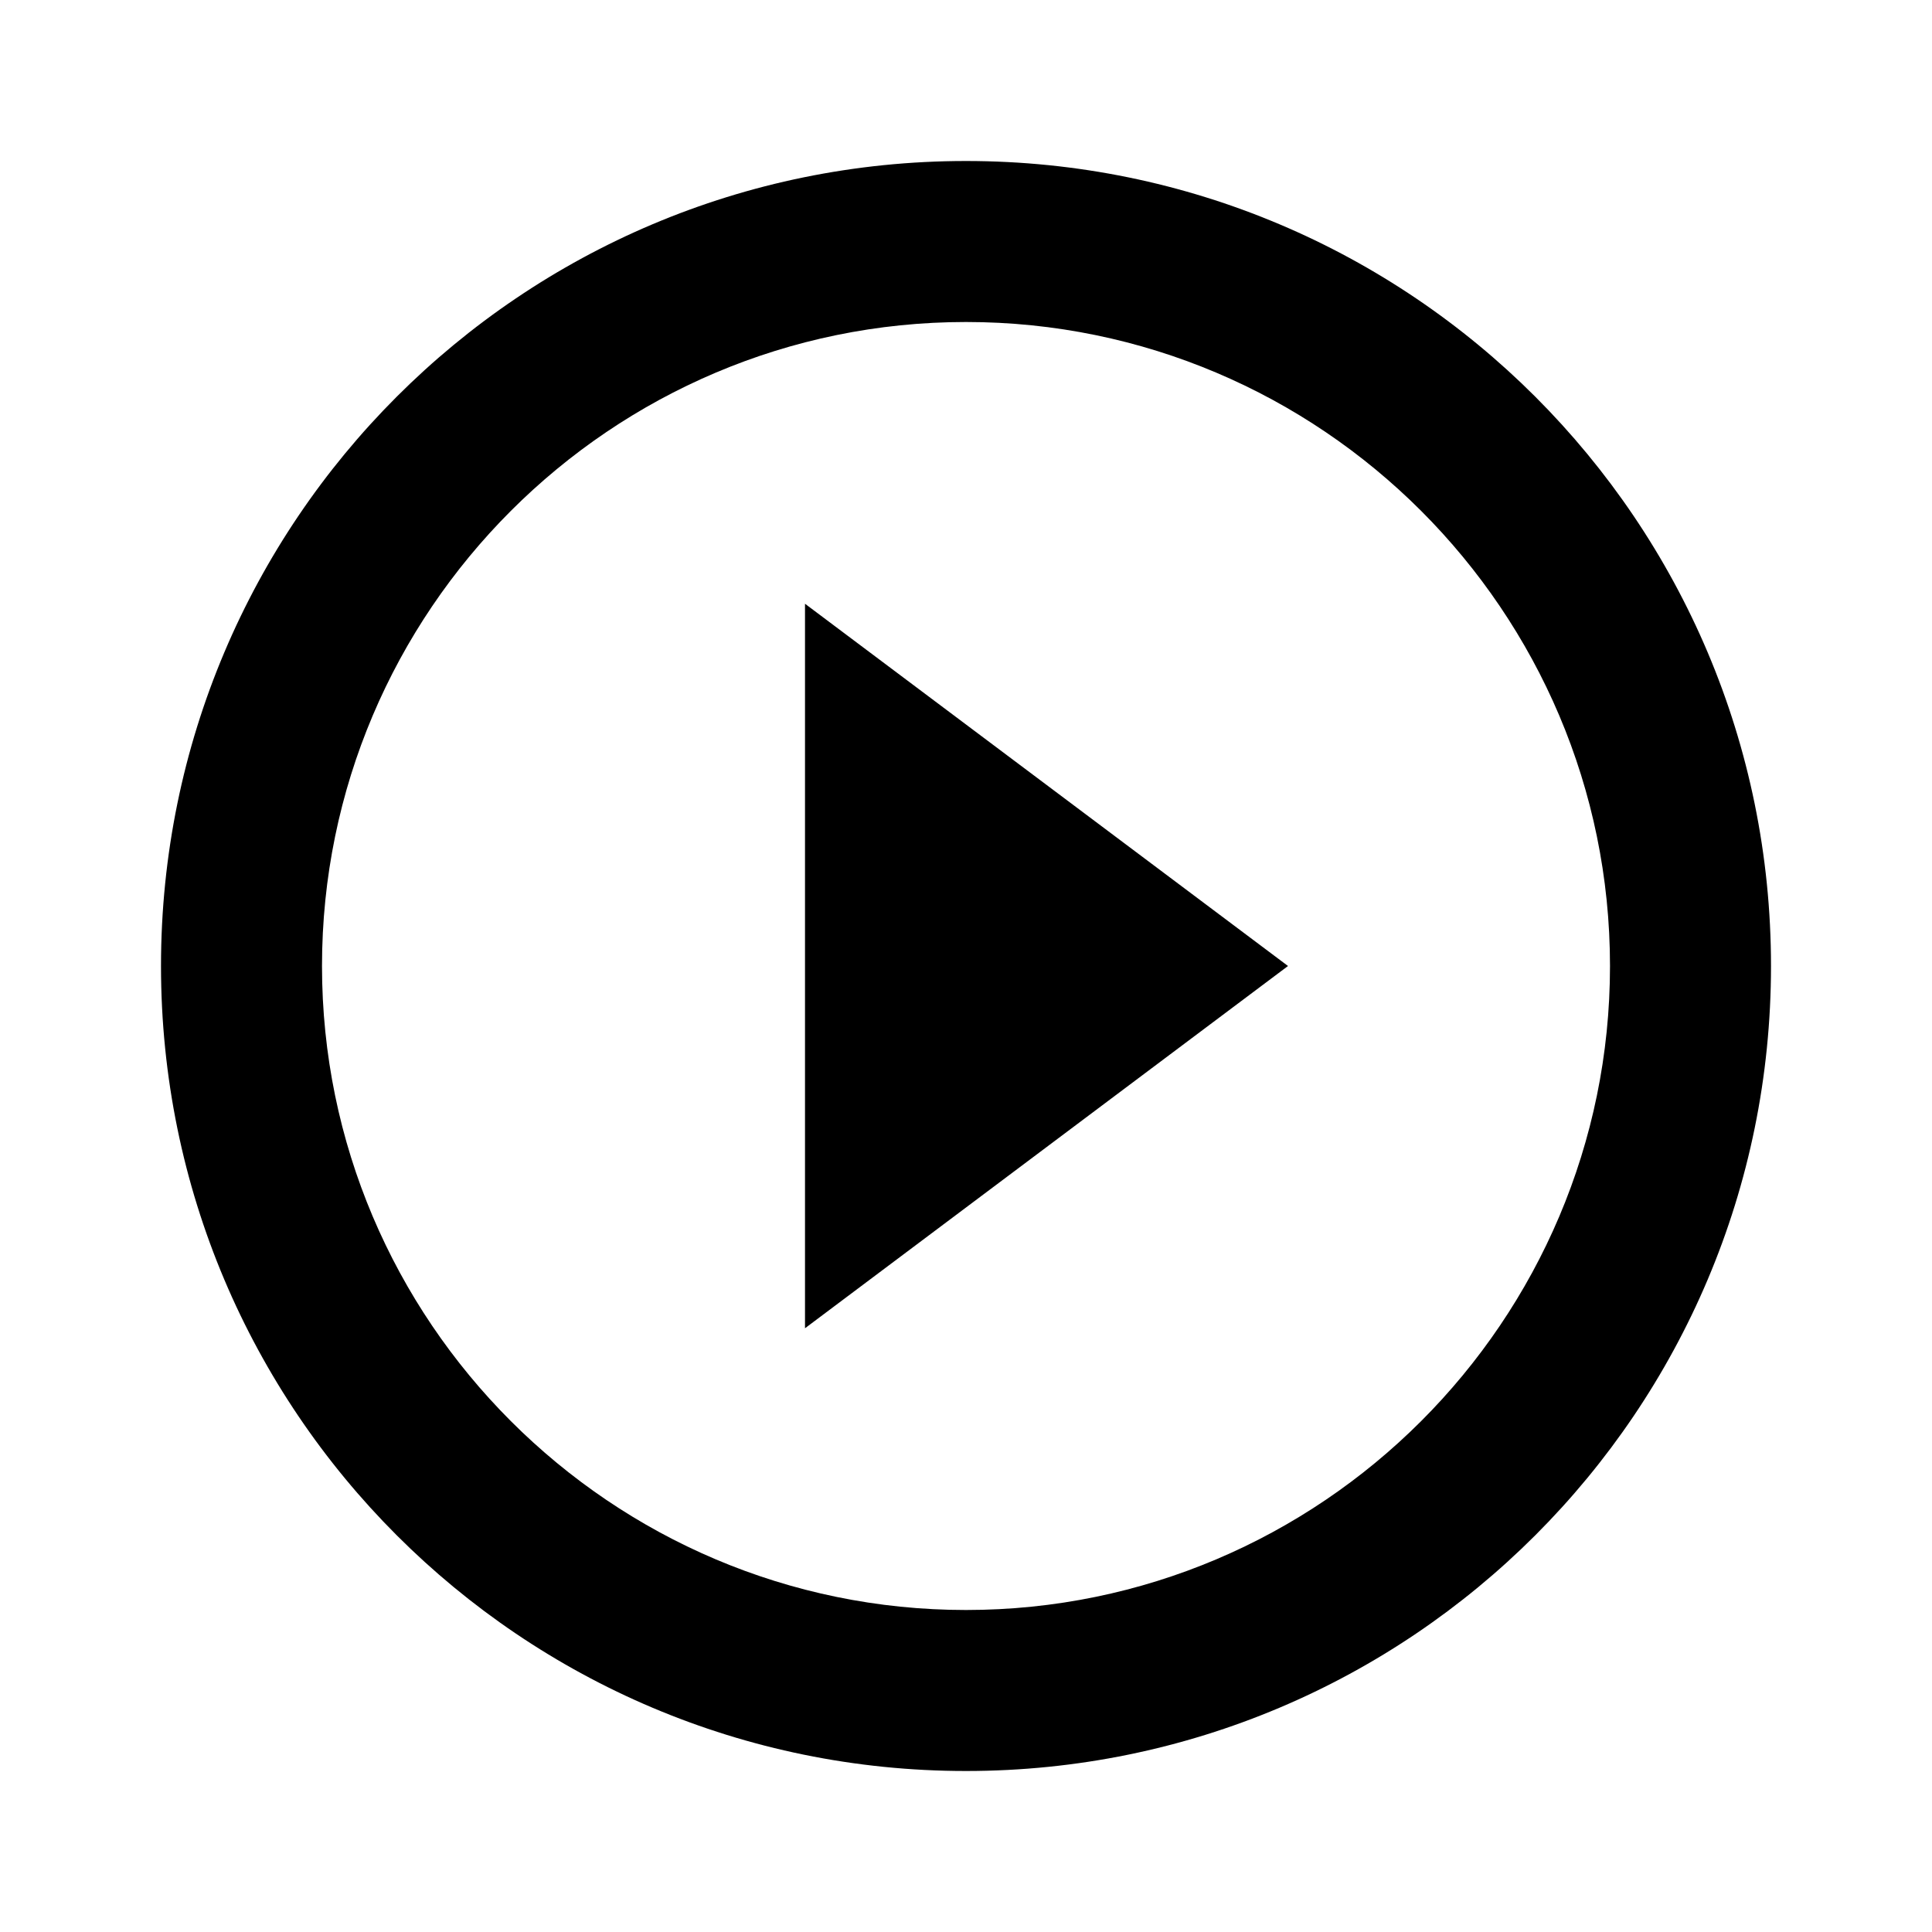
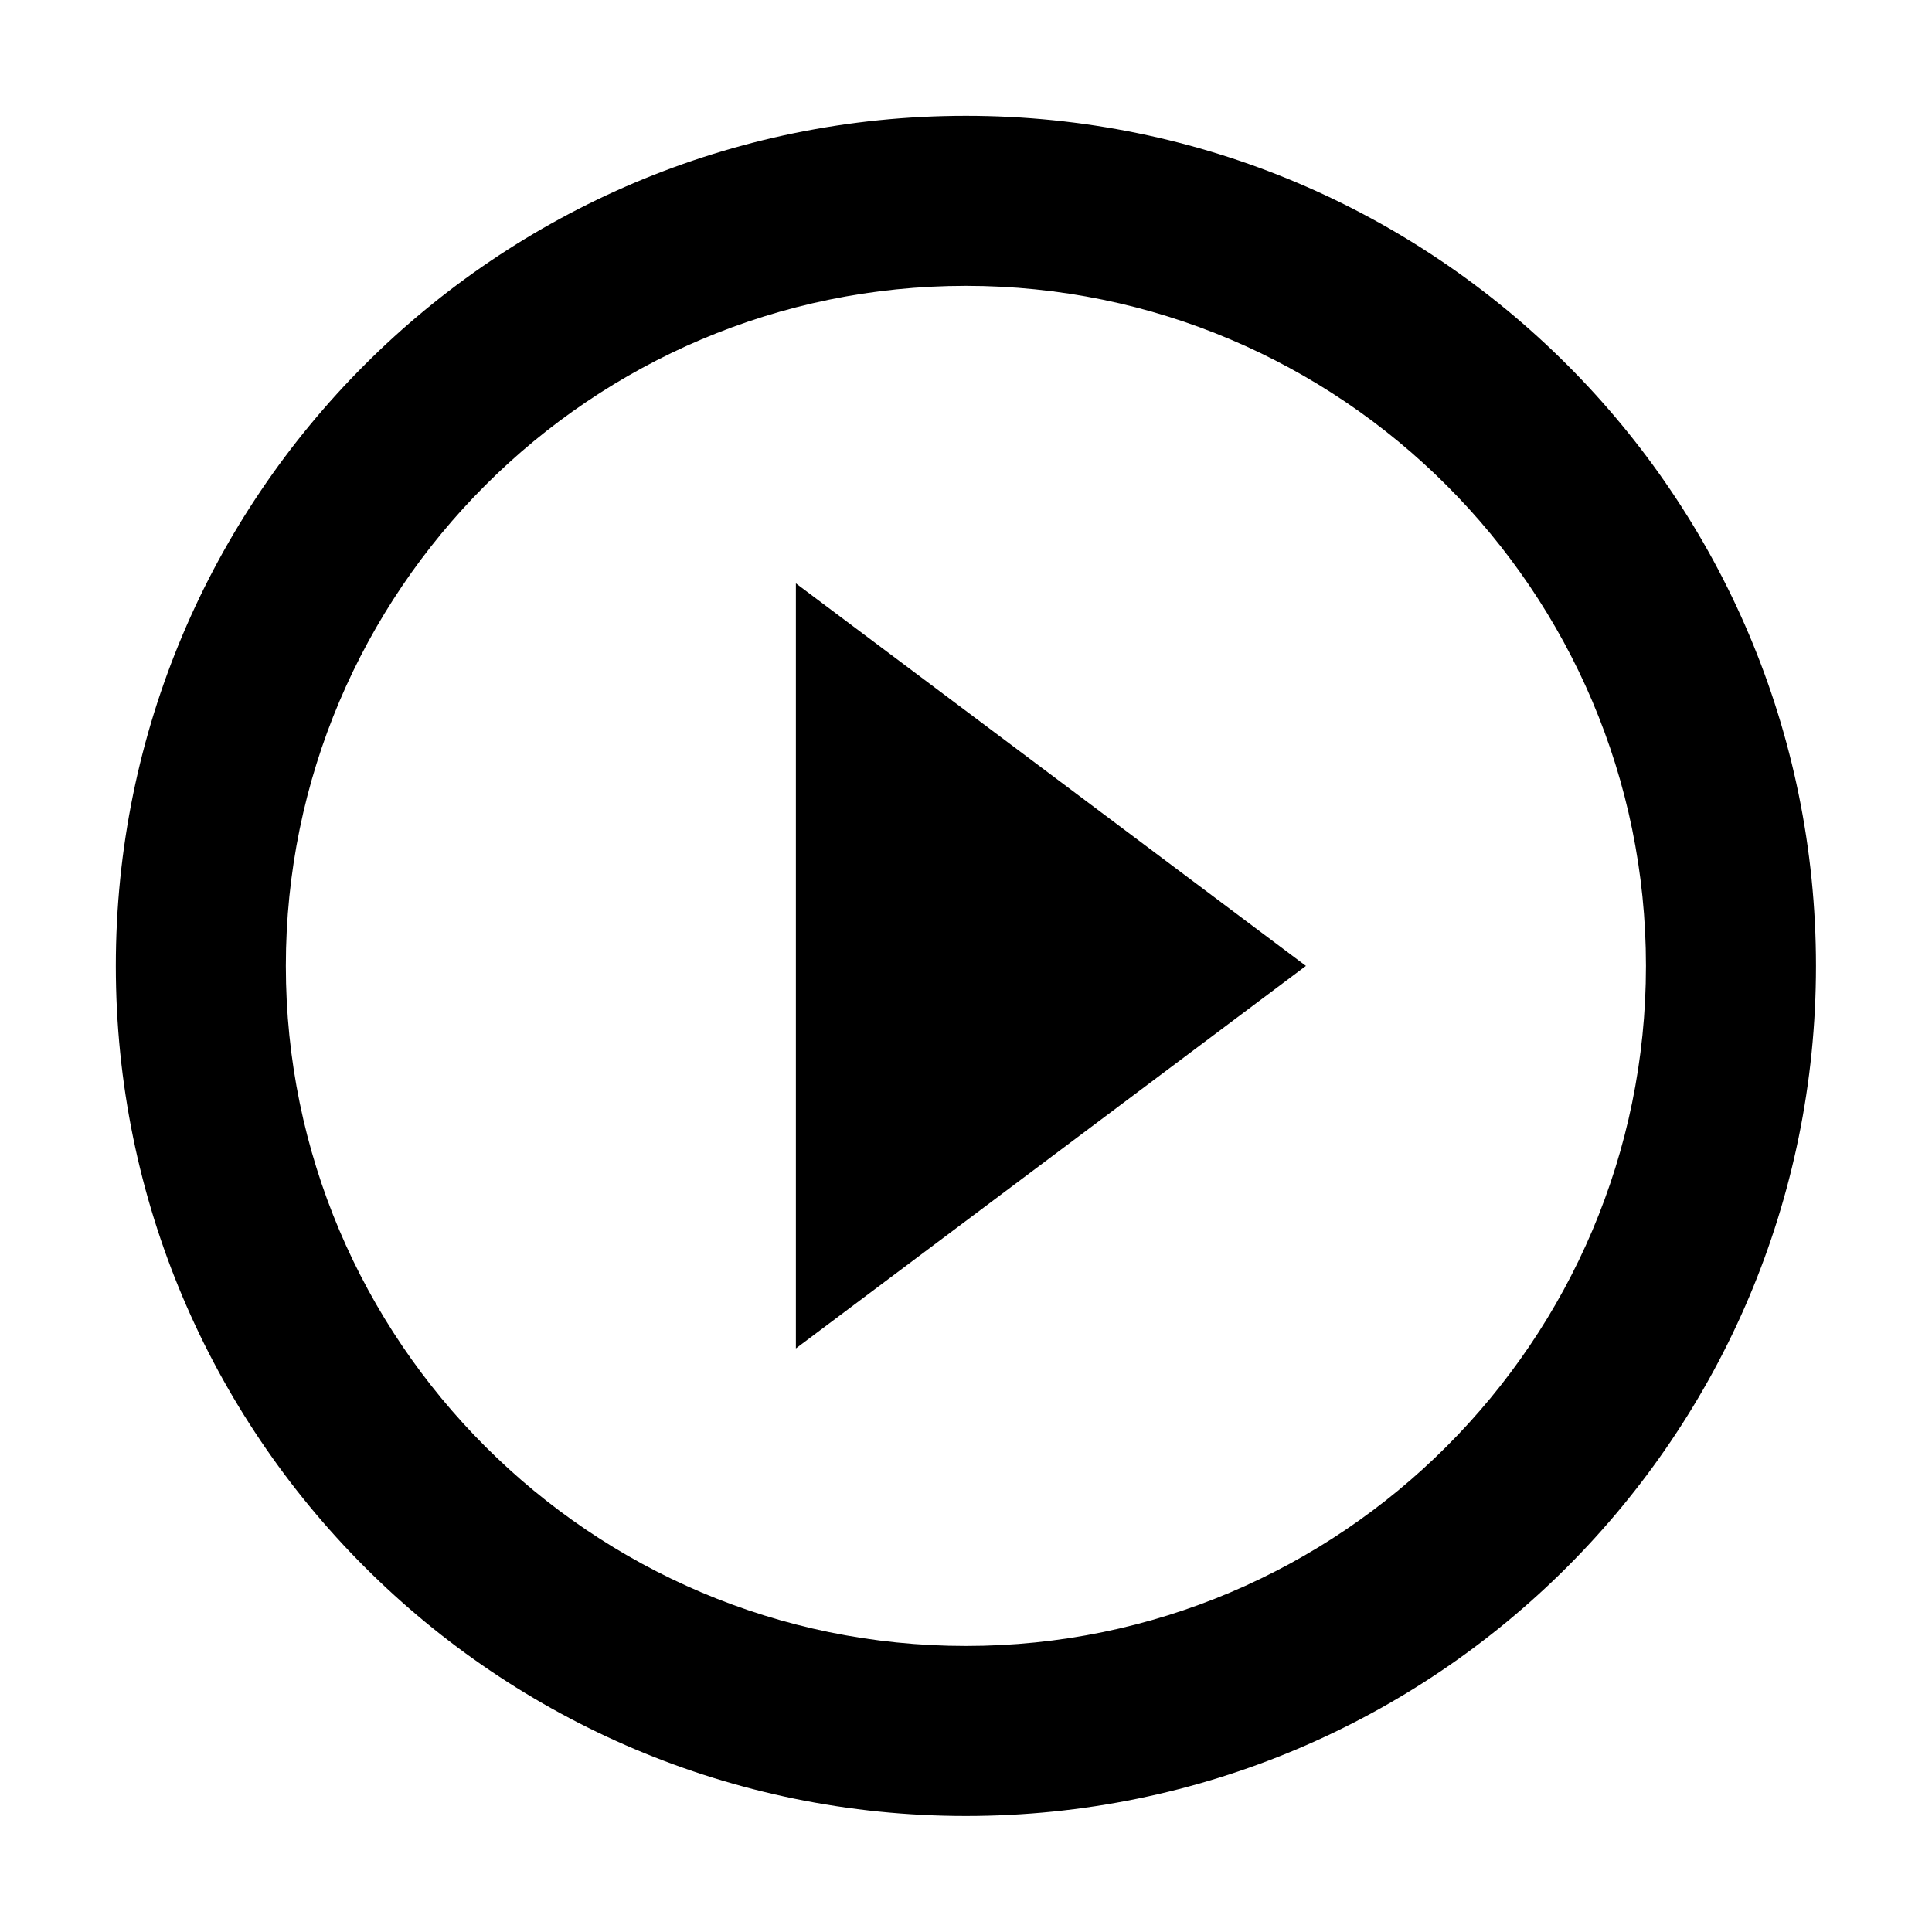
- <svg xmlns="http://www.w3.org/2000/svg" t="1792416080369" class="icon" viewBox="0 0 1024 1024" version="1.1" p-id="11266" width="128" height="128">
+ <svg xmlns="http://www.w3.org/2000/svg" t="1792416080369" class="icon" viewBox="27.2 27.2 969.7 969.7" version="1.1" p-id="11266" width="128" height="128">
  <path d="M426.667 704l256-192-256-192v384z m85.333-618.667C276.267 85.333 85.333 276.267 85.333 512s190.933 426.667 426.667 426.667 426.667-190.933 426.667-426.667S747.733 85.333 512 85.333z m0 768c-188.16 0-341.333-153.173-341.333-341.333S323.84 170.667 512 170.667s341.333 153.173 341.333 341.333-153.173 341.333-341.333 341.333z" fill="" p-id="11267" />
</svg>
